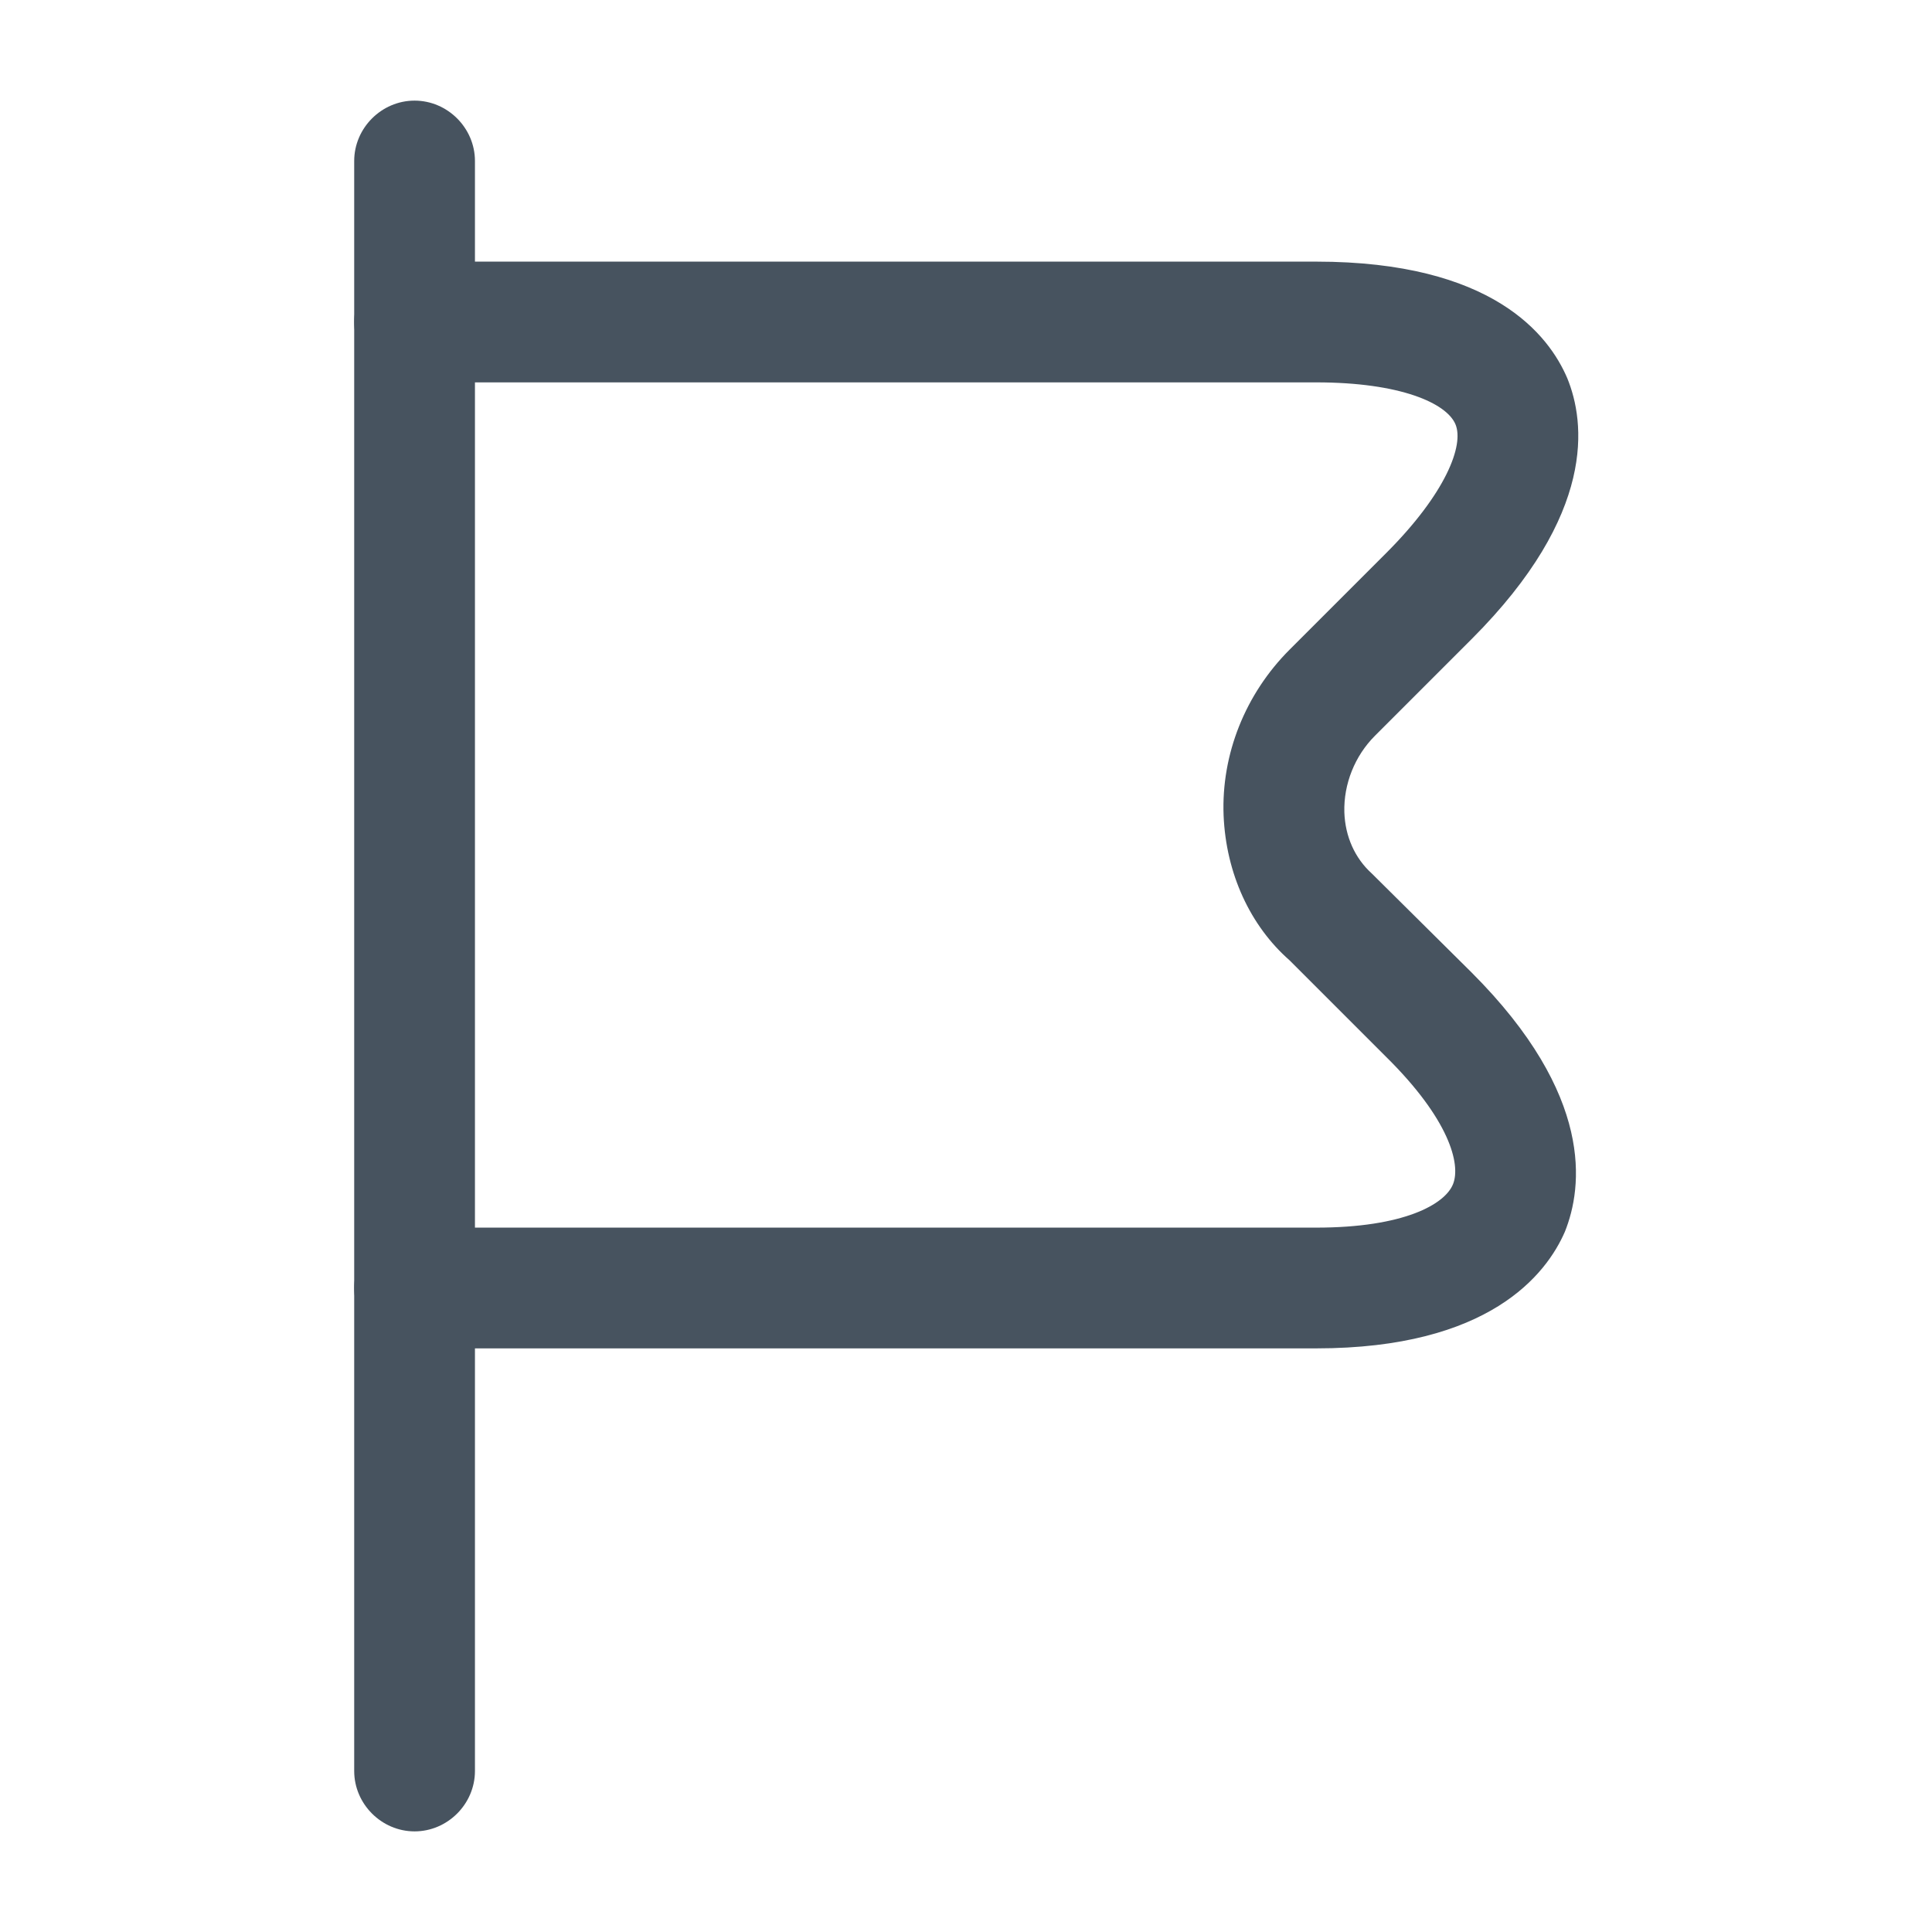
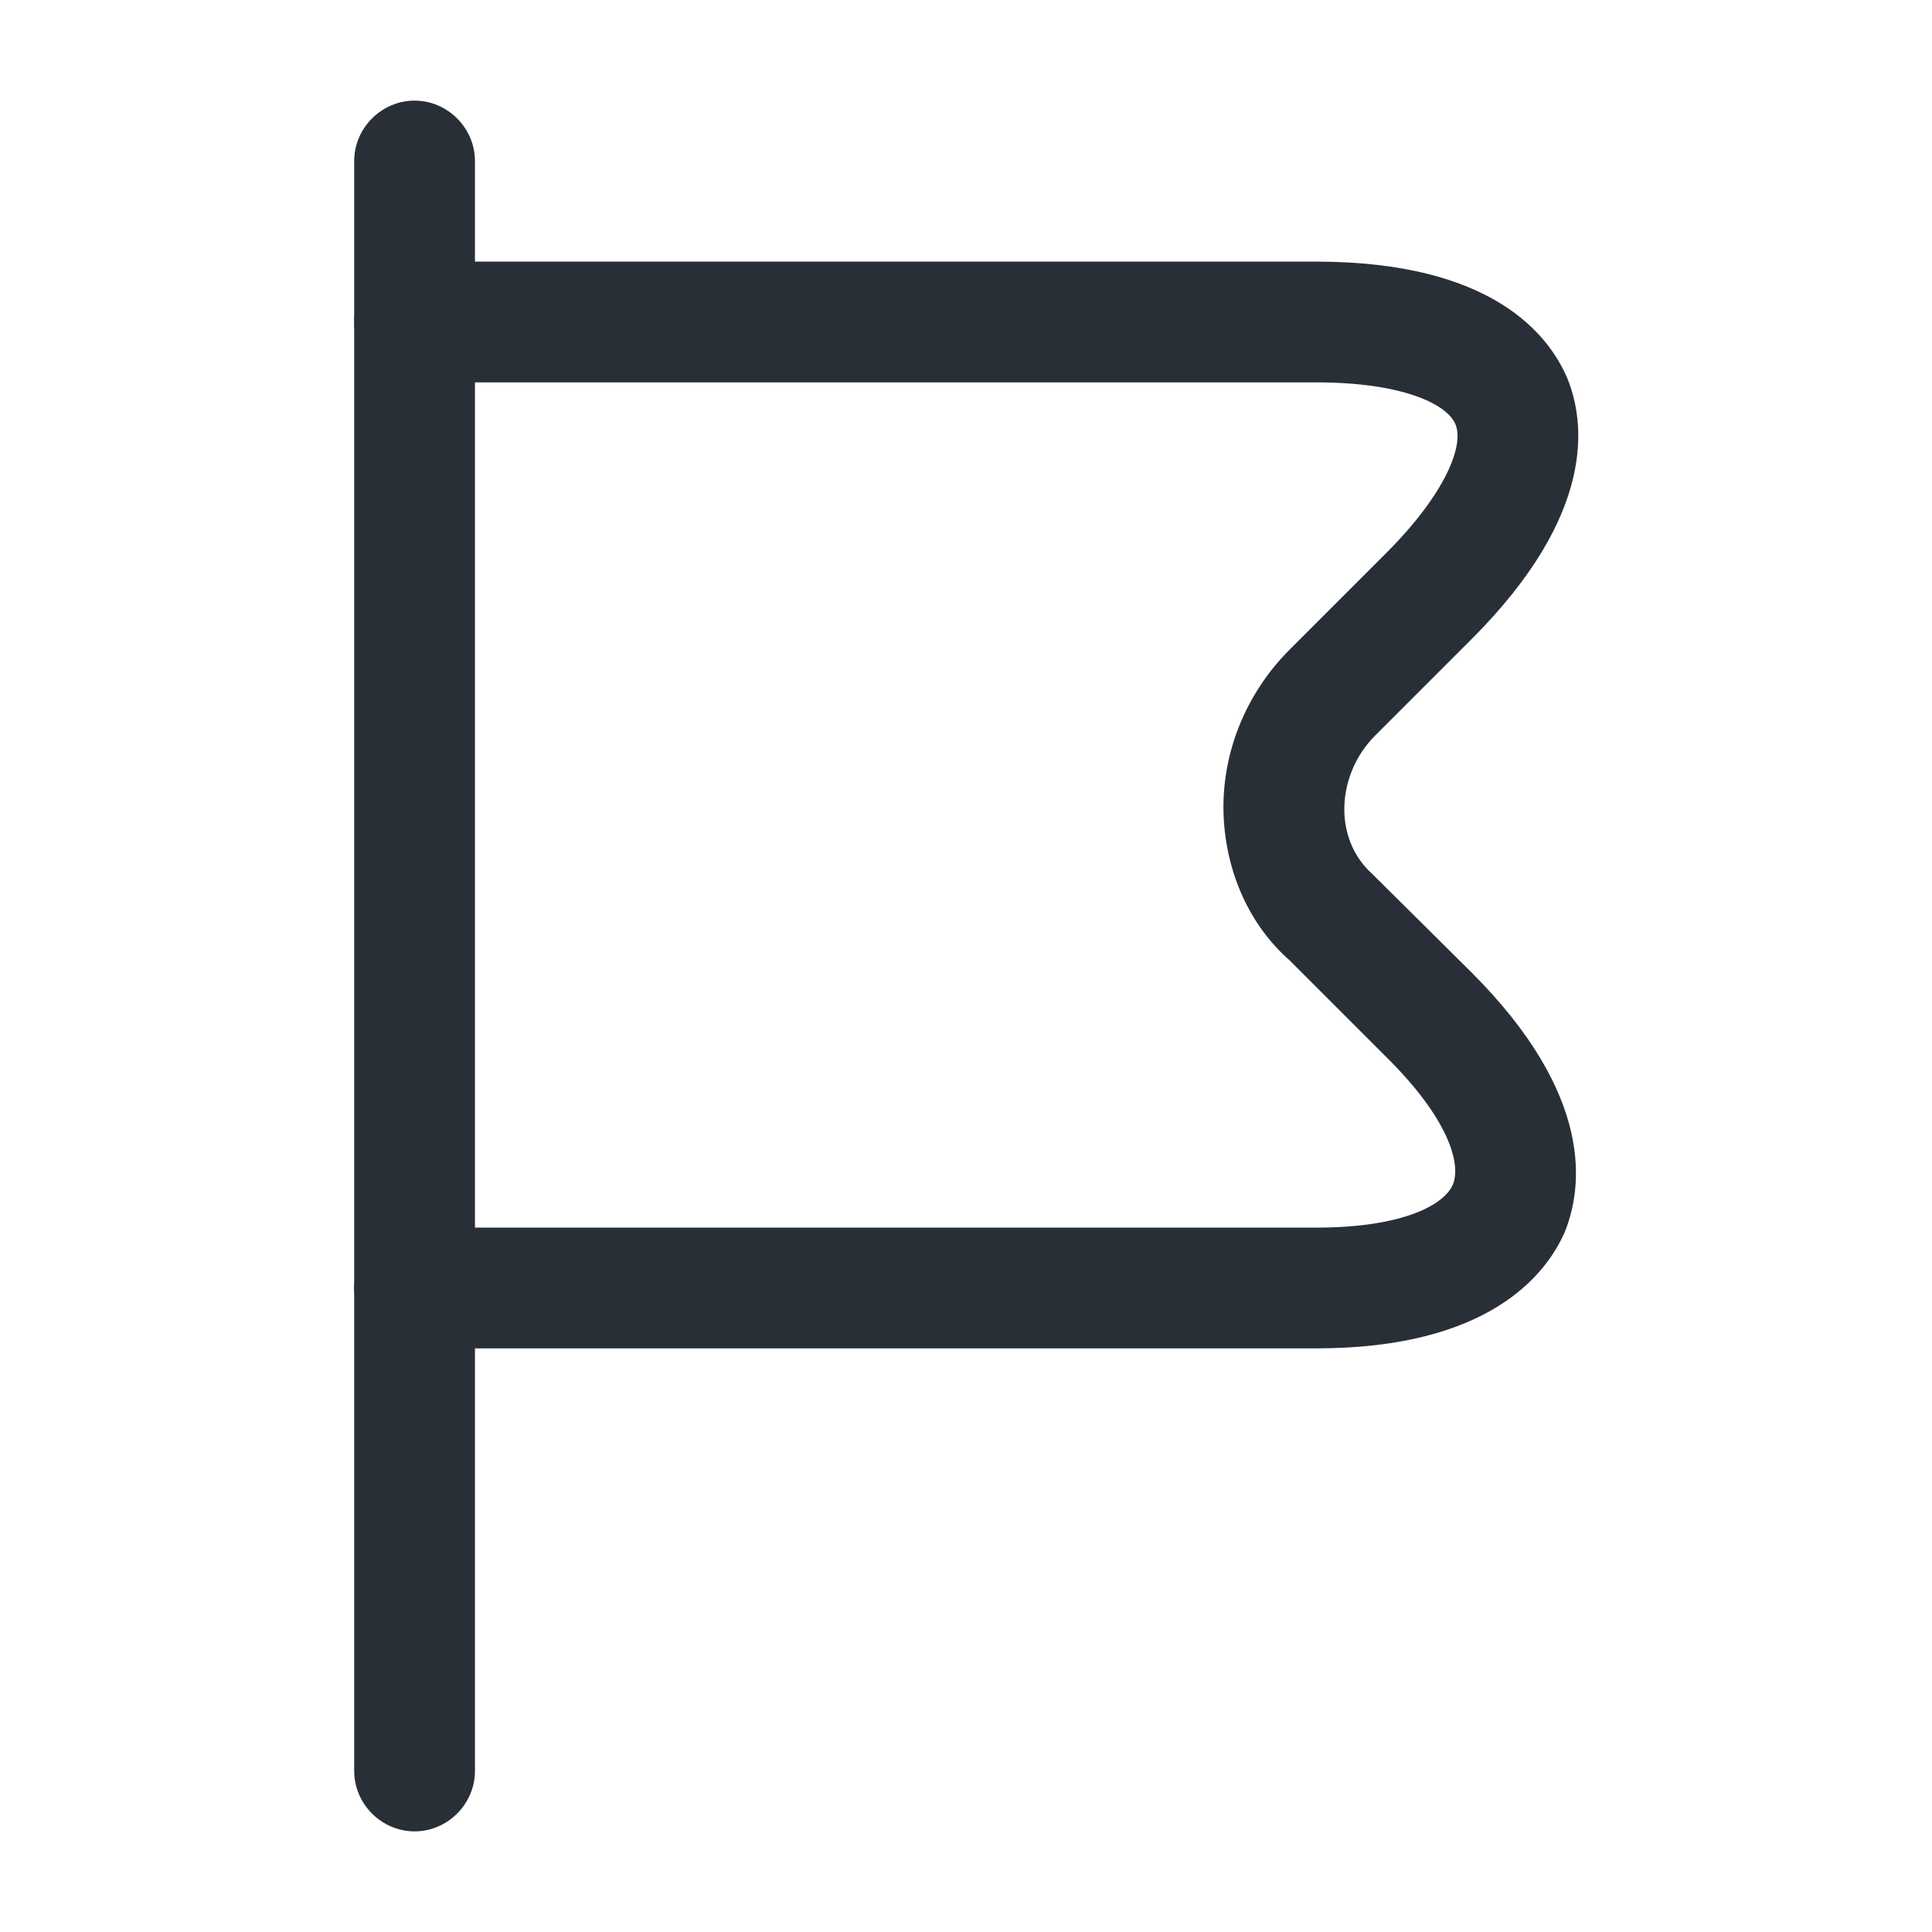
<svg xmlns="http://www.w3.org/2000/svg" width="24" height="24" viewBox="0 0 12 12" fill="none">
-   <path d="M2.575 11.375C2.37 11.375 2.2 11.205 2.2 11V1C2.2 0.795 2.37 0.625 2.575 0.625C2.78 0.625 2.95 0.795 2.95 1V11C2.95 11.205 2.78 11.375 2.575 11.375Z" fill="#47535F" />
-   <path d="M8.175 8.375H2.575C2.37 8.375 2.2 8.205 2.2 8C2.2 7.795 2.37 7.625 2.575 7.625H8.175C8.72 7.625 8.975 7.48 9.025 7.355C9.075 7.23 9 6.95 8.61 6.565L8.01 5.965C7.765 5.75 7.615 5.425 7.6 5.065C7.585 4.685 7.735 4.31 8.01 4.035L8.61 3.435C8.98 3.065 9.095 2.765 9.04 2.635C8.985 2.505 8.7 2.375 8.175 2.375H2.575C2.365 2.375 2.2 2.205 2.2 2C2.2 1.795 2.37 1.625 2.575 1.625H8.175C9.27 1.625 9.62 2.08 9.735 2.35C9.845 2.62 9.92 3.19 9.14 3.97L8.54 4.57C8.415 4.695 8.345 4.87 8.35 5.045C8.355 5.195 8.415 5.33 8.52 5.425L9.14 6.04C9.905 6.805 9.83 7.375 9.72 7.65C9.605 7.915 9.25 8.375 8.175 8.375Z" fill="#47535F" />
+   <path d="M2.575 11.375C2.37 11.375 2.2 11.205 2.2 11V1C2.2 0.795 2.37 0.625 2.575 0.625C2.78 0.625 2.95 0.795 2.95 1V11C2.95 11.205 2.78 11.375 2.575 11.375Z" fill="#292F37" />
+   <path d="M8.175 8.375H2.575C2.37 8.375 2.2 8.205 2.2 8C2.2 7.795 2.37 7.625 2.575 7.625H8.175C8.72 7.625 8.975 7.48 9.025 7.355C9.075 7.23 9 6.95 8.61 6.565L8.01 5.965C7.765 5.75 7.615 5.425 7.6 5.065C7.585 4.685 7.735 4.31 8.01 4.035L8.61 3.435C8.98 3.065 9.095 2.765 9.04 2.635C8.985 2.505 8.7 2.375 8.175 2.375H2.575C2.365 2.375 2.2 2.205 2.2 2C2.2 1.795 2.37 1.625 2.575 1.625H8.175C9.27 1.625 9.62 2.08 9.735 2.35C9.845 2.62 9.92 3.19 9.14 3.97L8.54 4.57C8.415 4.695 8.345 4.87 8.35 5.045C8.355 5.195 8.415 5.33 8.52 5.425L9.14 6.04C9.905 6.805 9.83 7.375 9.72 7.65C9.605 7.915 9.25 8.375 8.175 8.375Z" fill="#292F37" />
</svg>
